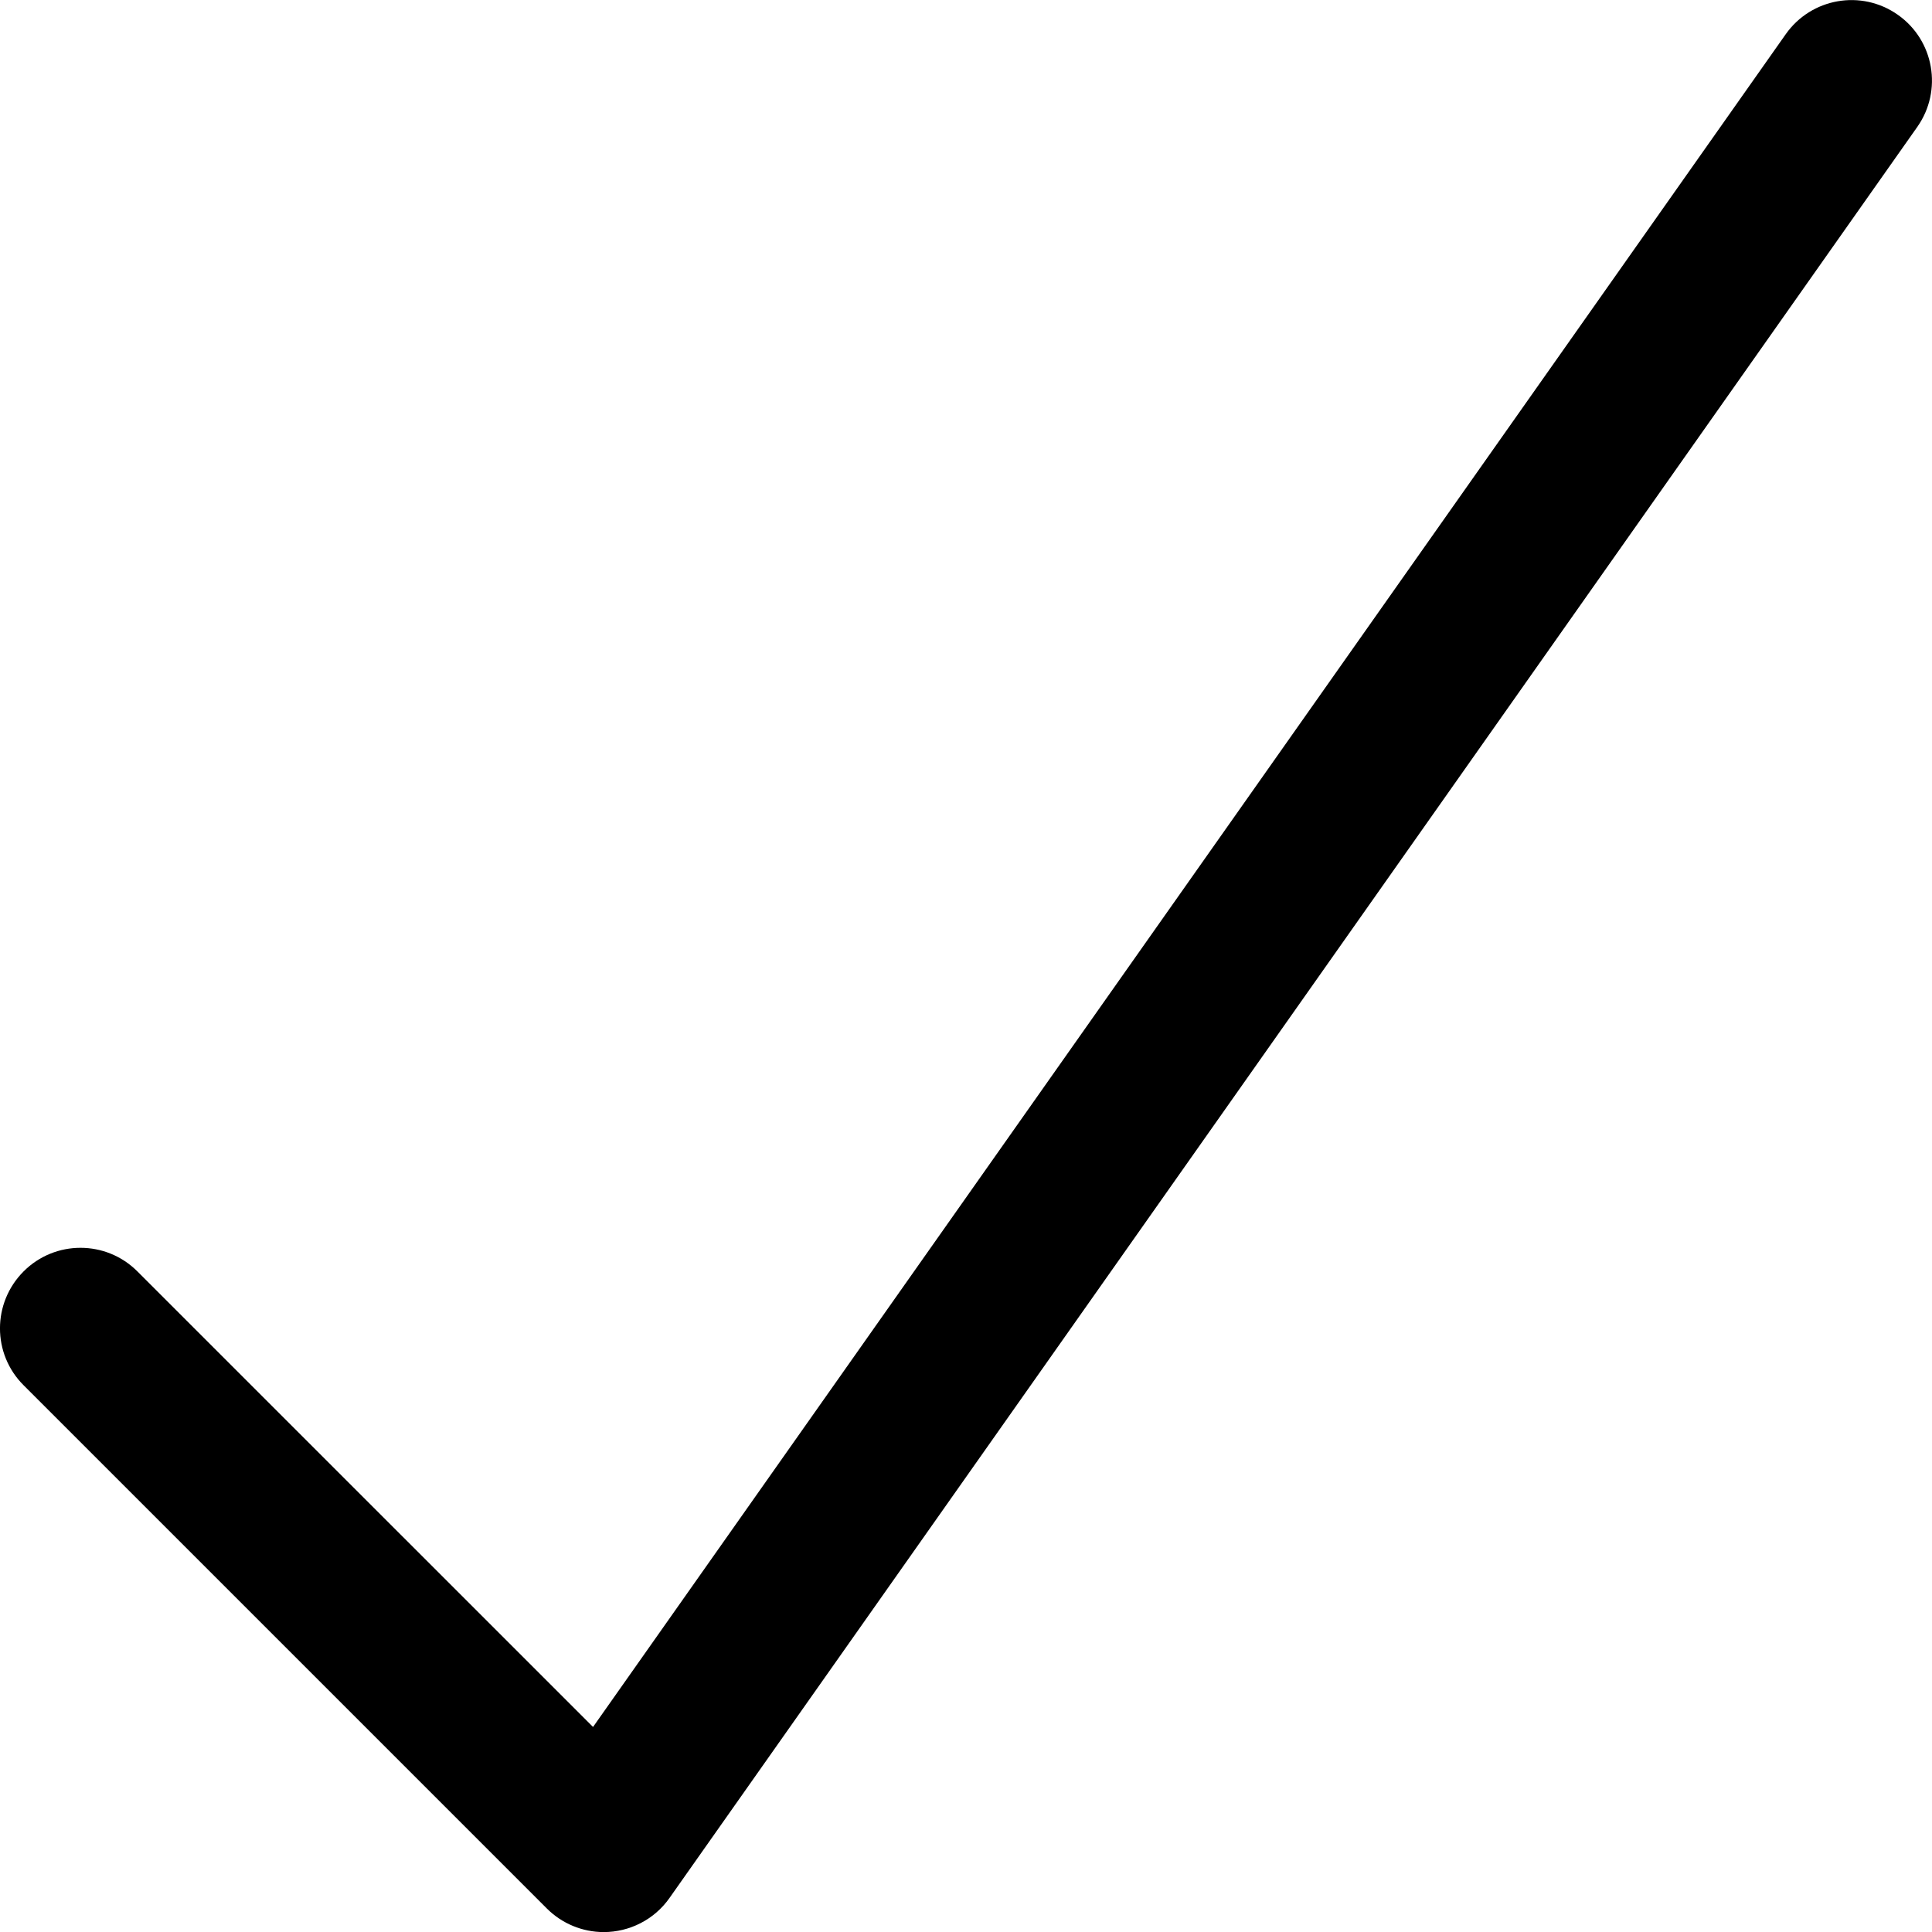
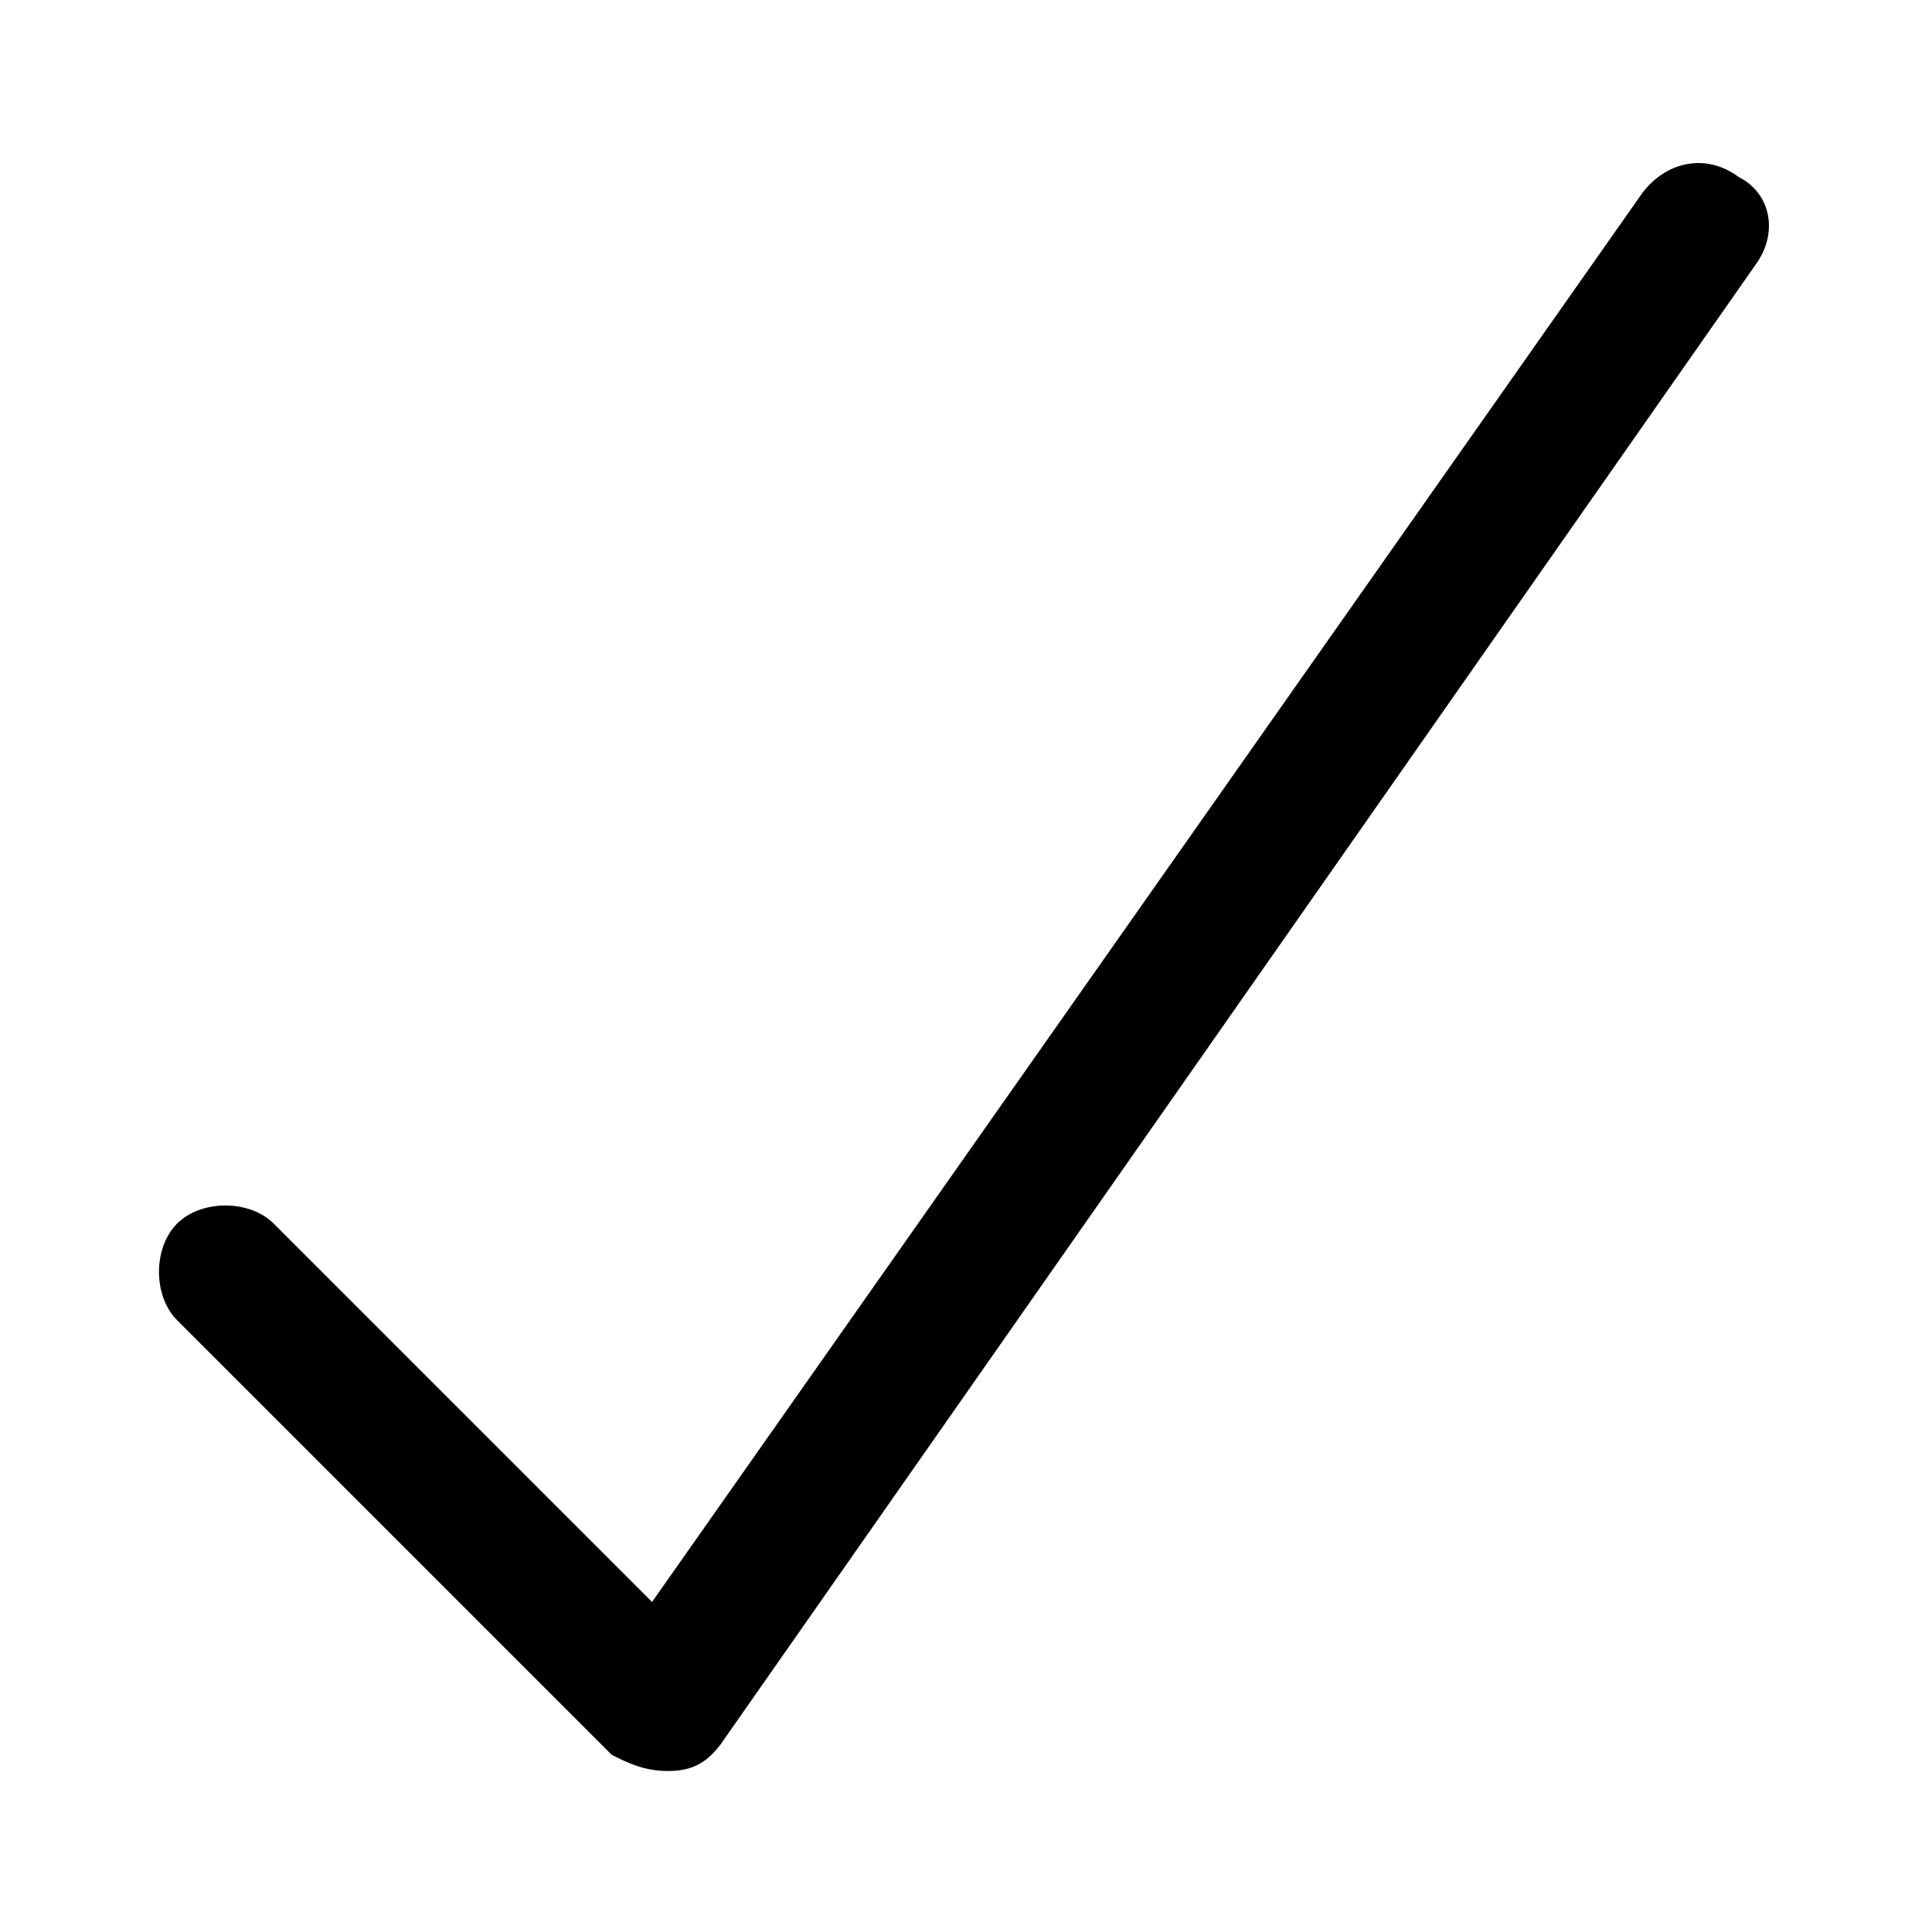
<svg xmlns="http://www.w3.org/2000/svg" version="1.1" id="Filled_Icons" x="0px" y="0px" width="24px" height="24px" viewBox="0 0 24 24" enable-background="new 0 0 24 24" xml:space="preserve">
-   <path d="M23.576,0.184c-0.452-0.319-1.075-0.21-1.393,0.241L7.367,21.453l-5.66-5.659c-0.39-0.391-1.024-0.391-1.414,0  c-0.391,0.392-0.391,1.024,0,1.414l6.5,6.5c0.188,0.188,0.443,0.293,0.707,0.293c0.318,0,0.627-0.153,0.817-0.424l15.5-22  C24.135,1.125,24.027,0.501,23.576,0.184z" />
+   <path d="M21.6,2.2c-0.4-0.3-0.9-0.2-1.2,0.2L8.1,19.9l-4.7-4.7c-0.3-0.3-0.9-0.3-1.2,0c-0.3,0.3-0.3,0.9,0,1.2l5.4,5.4   C7.8,21.9,8,22,8.3,22c0.3,0,0.5-0.1,0.7-0.4L21.8,3.3C22.1,2.9,22,2.4,21.6,2.2z" />
</svg>
